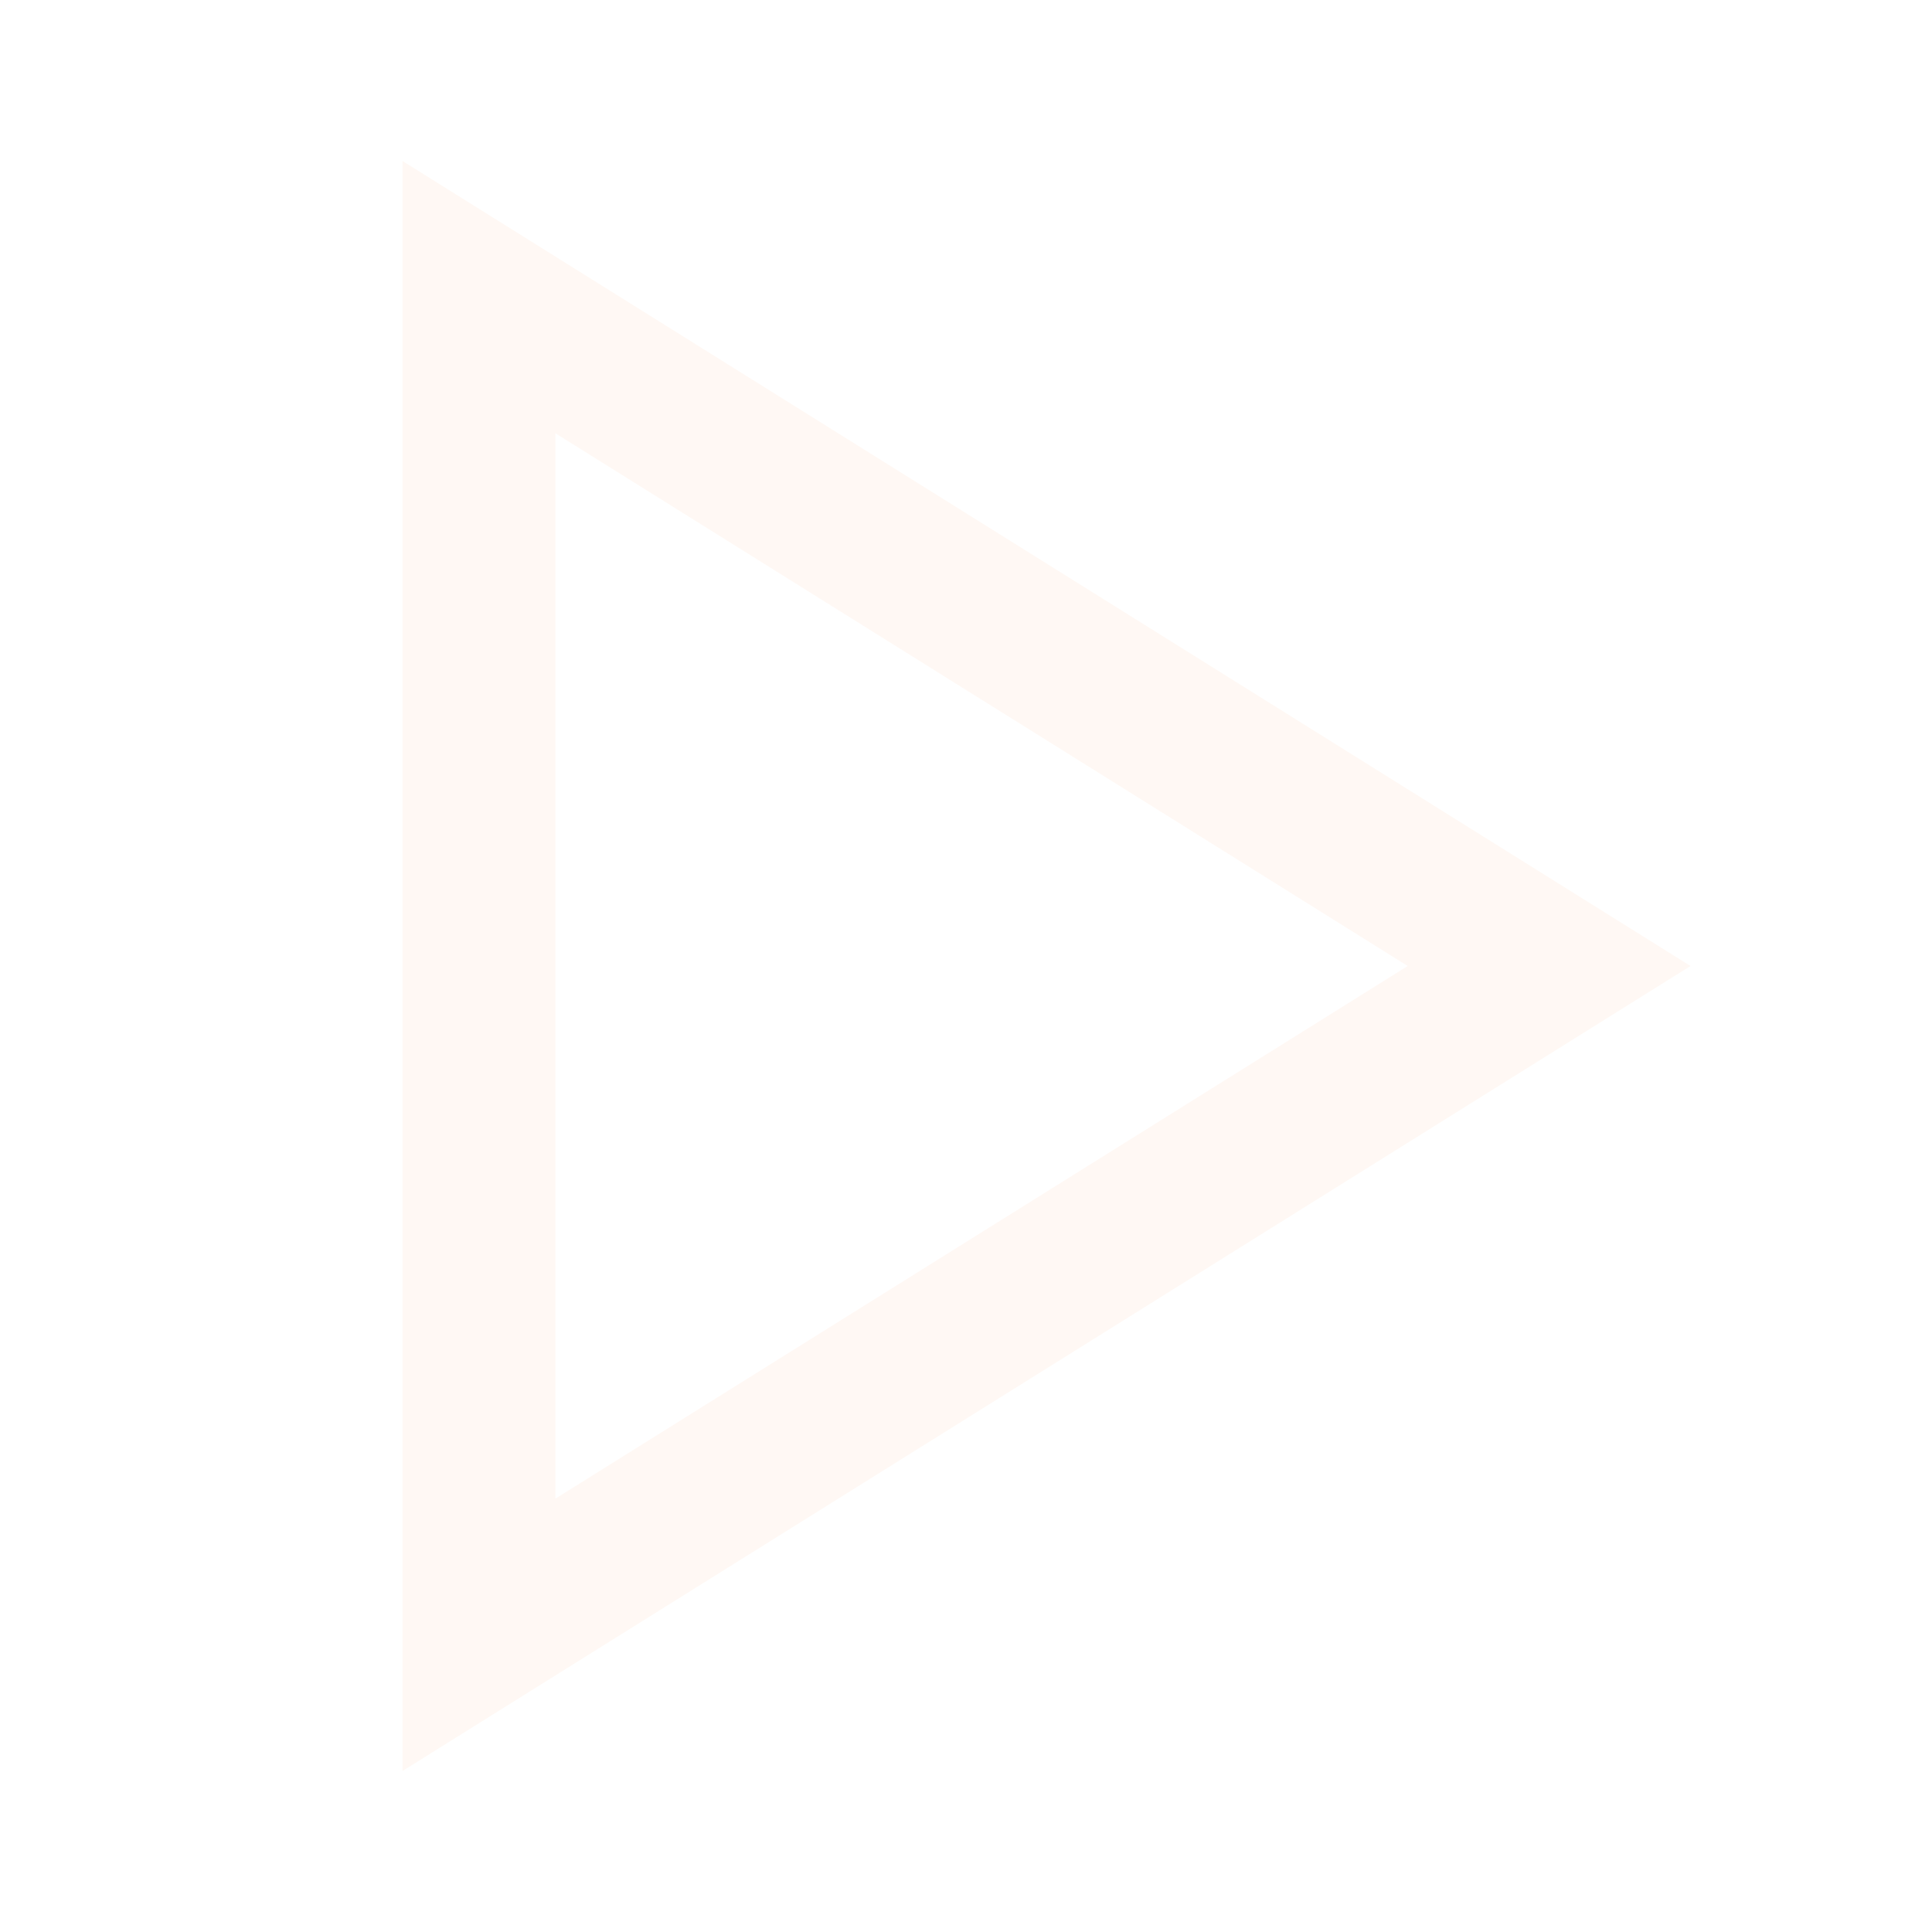
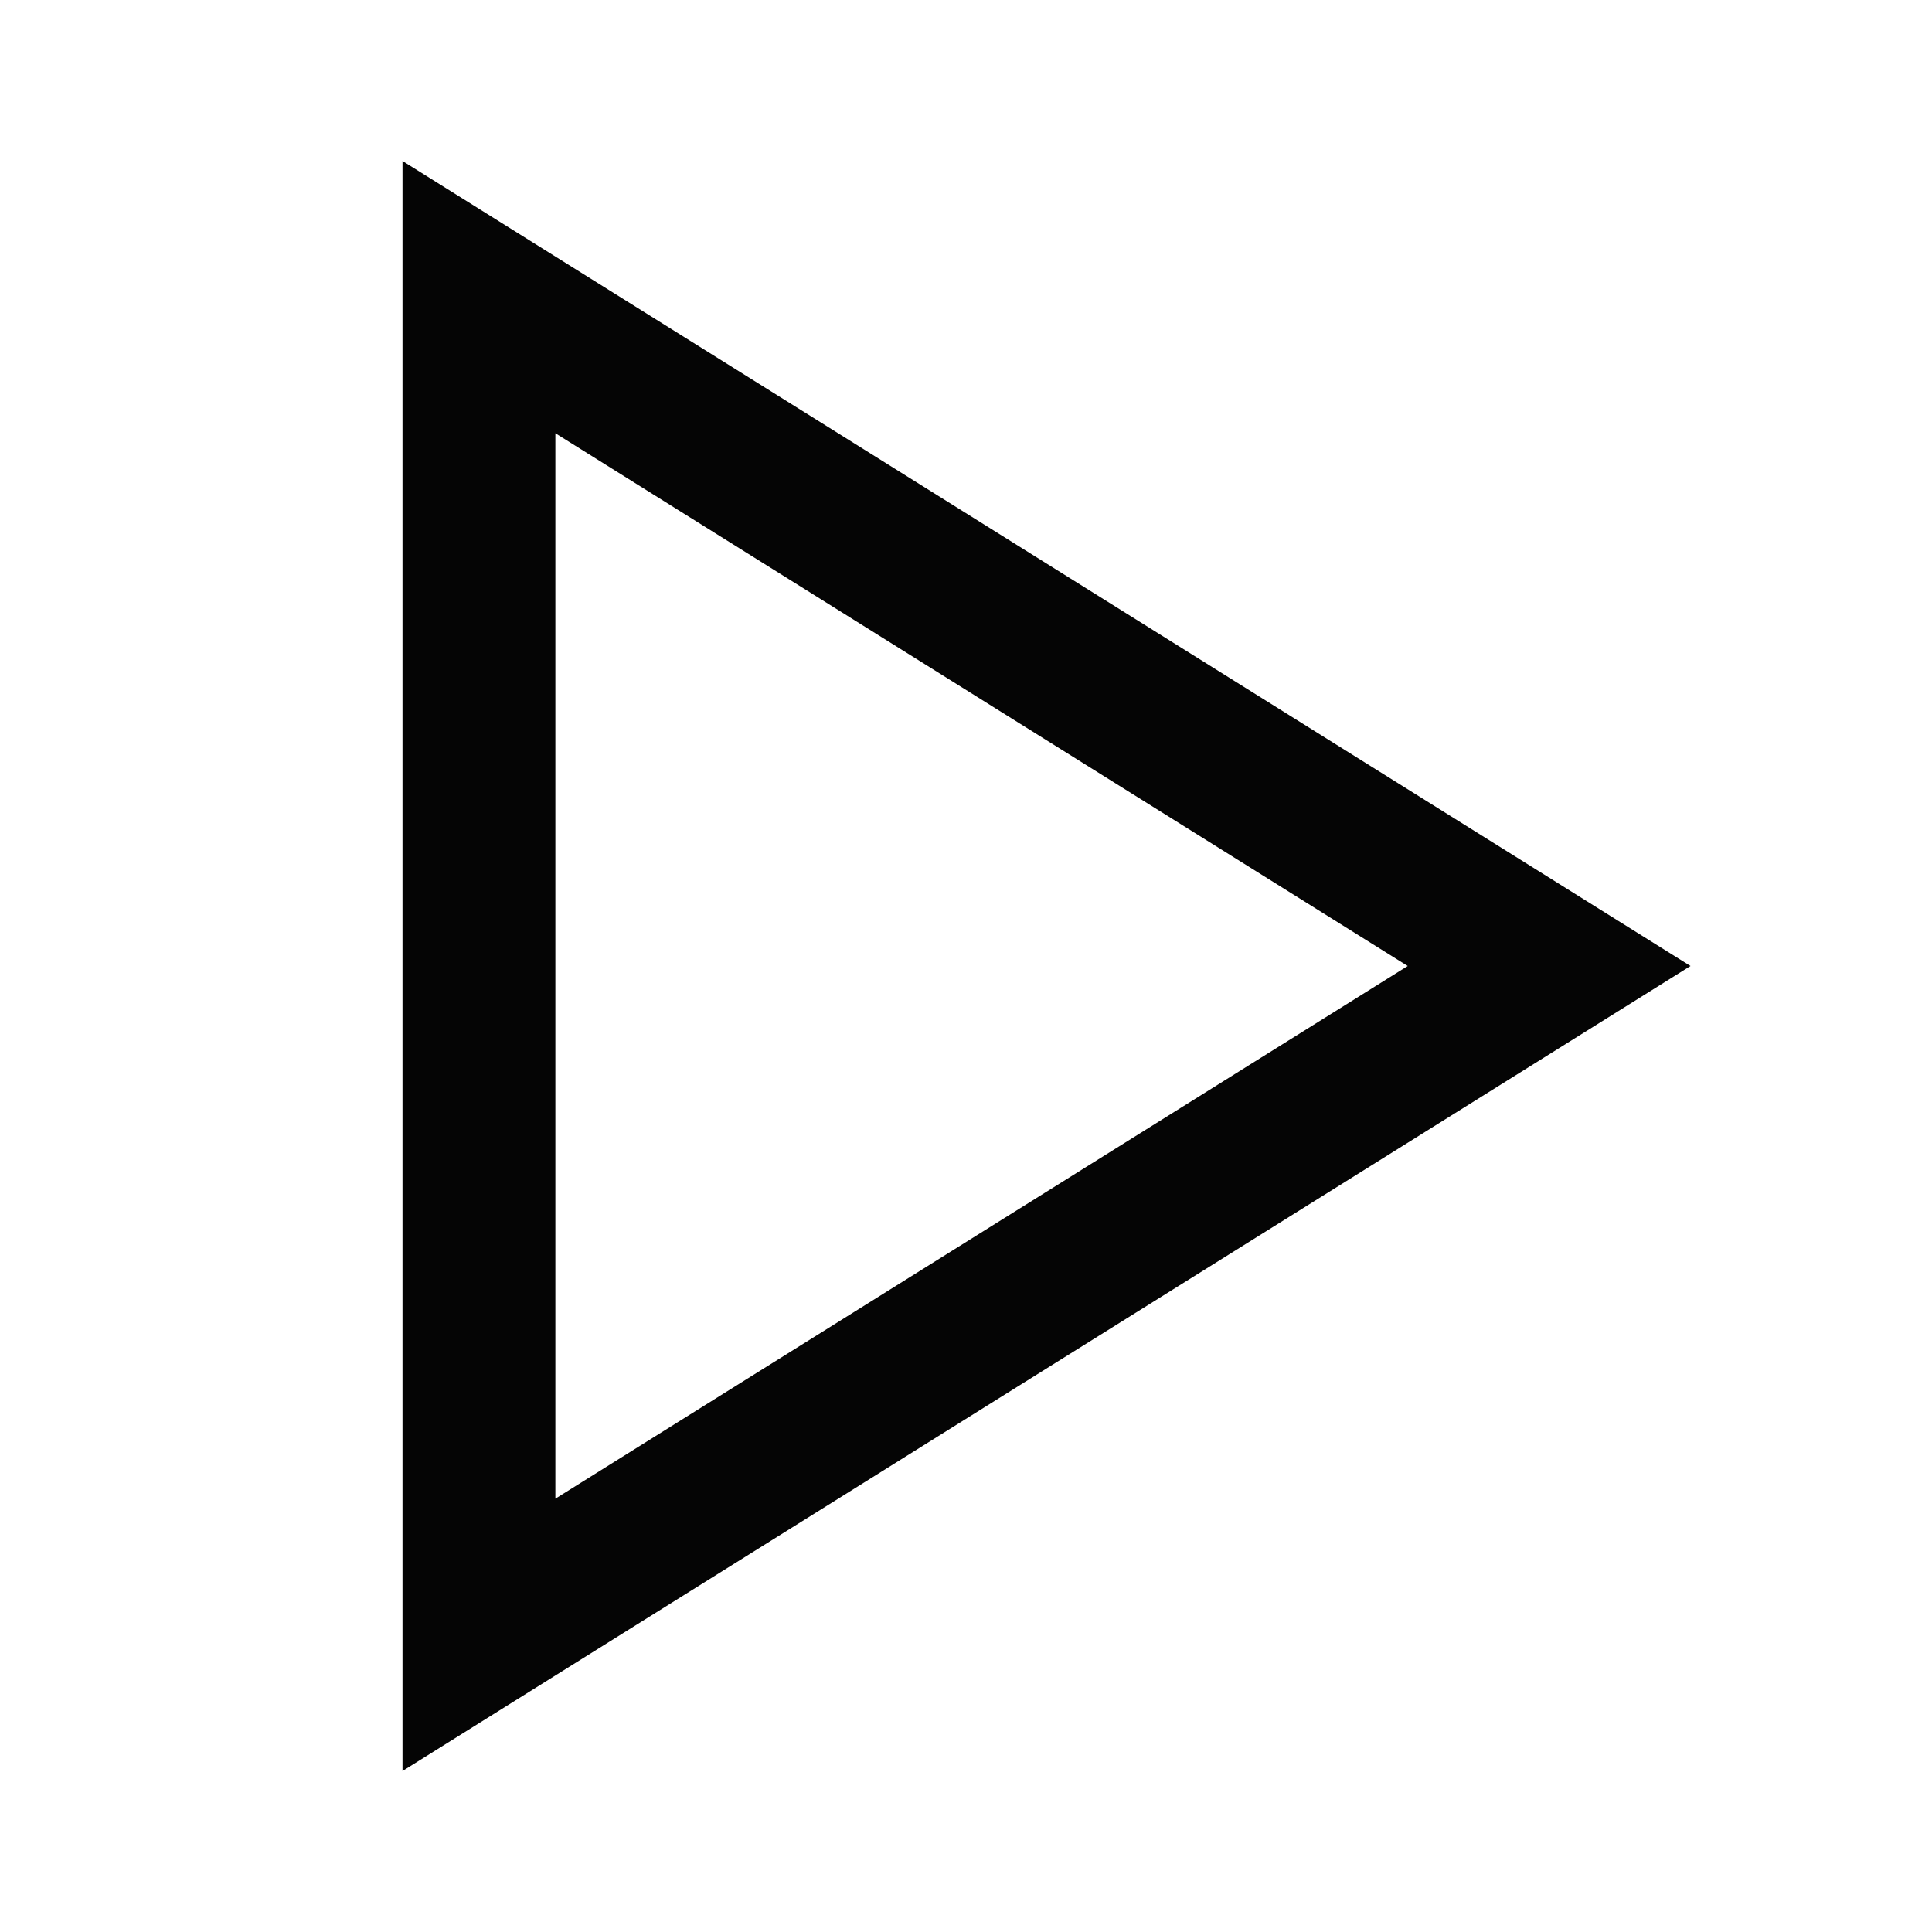
<svg xmlns="http://www.w3.org/2000/svg" width="24" height="24" viewBox="0 0 24 24" fill="none">
-   <path d="M21 12L5 22V2L21 12ZM6.899 18.617L17.487 12L6.899 5.382V18.617Z" fill="#FFF8F3" fill-opacity="0.98" />
+   <path d="M21 12L5 22V2L21 12ZM6.899 18.617L17.487 12L6.899 5.382V18.617Z" fill="currentColor" fill-opacity="0.98" />
</svg>
